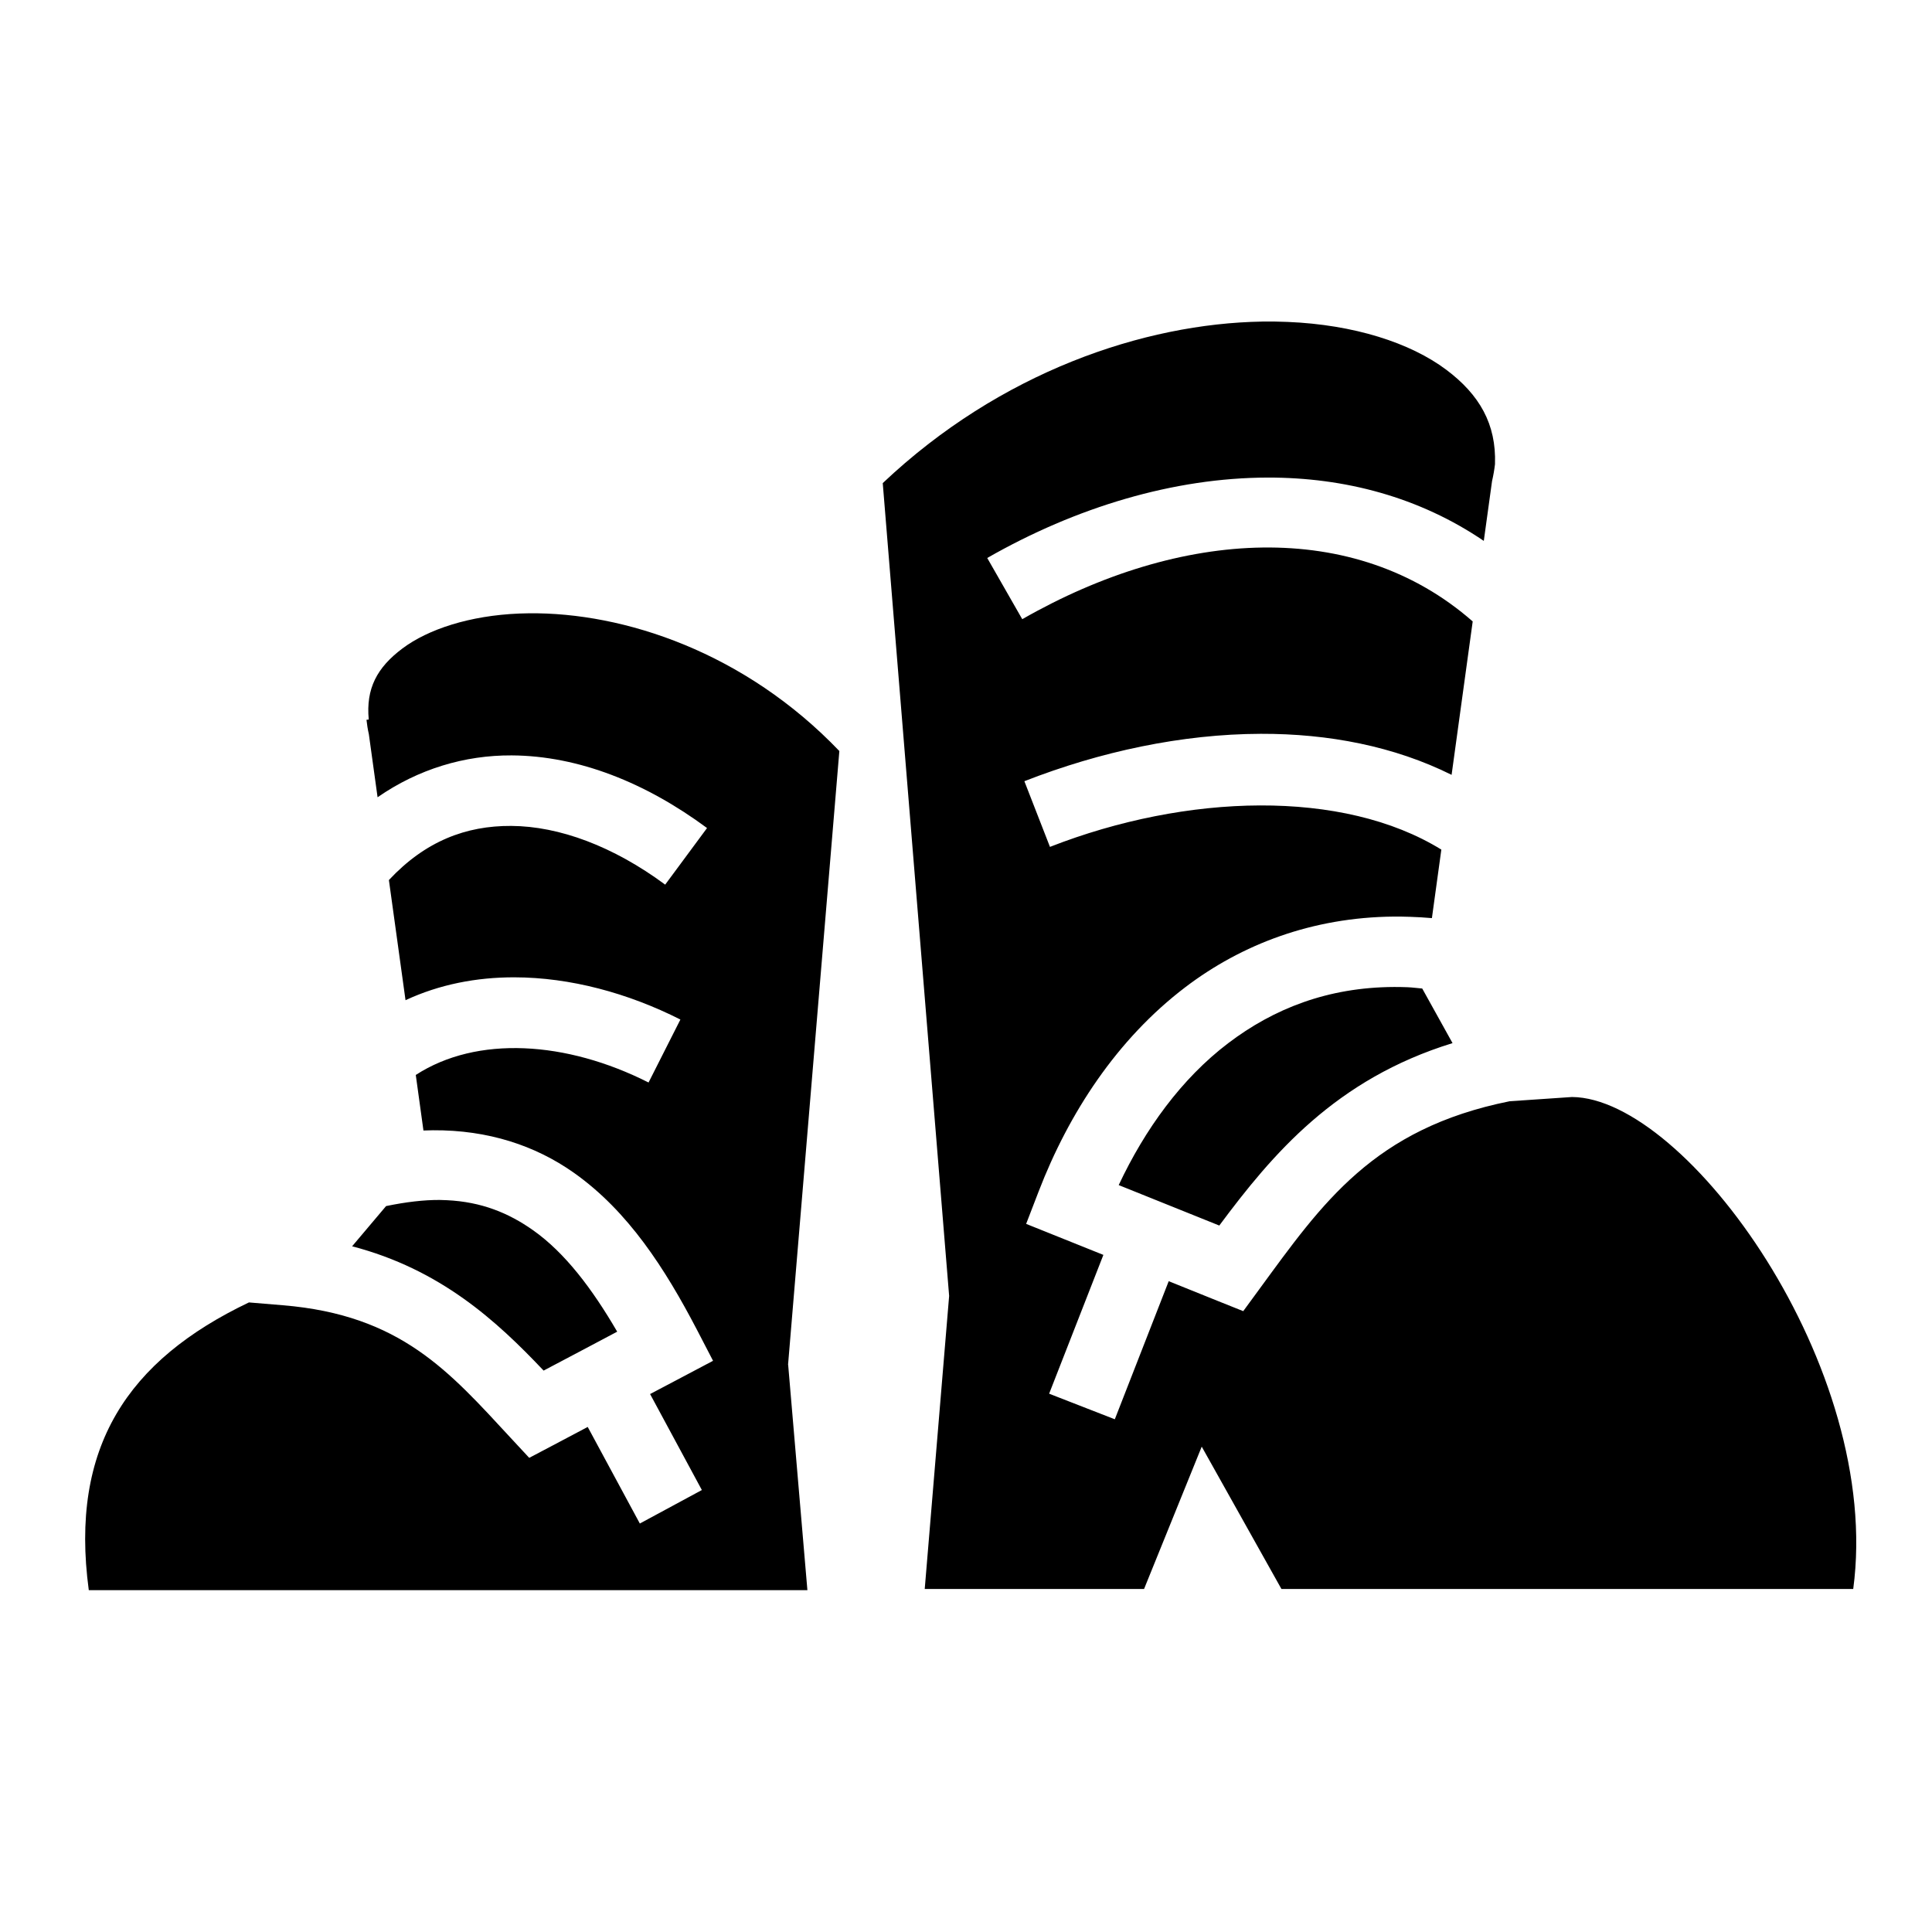
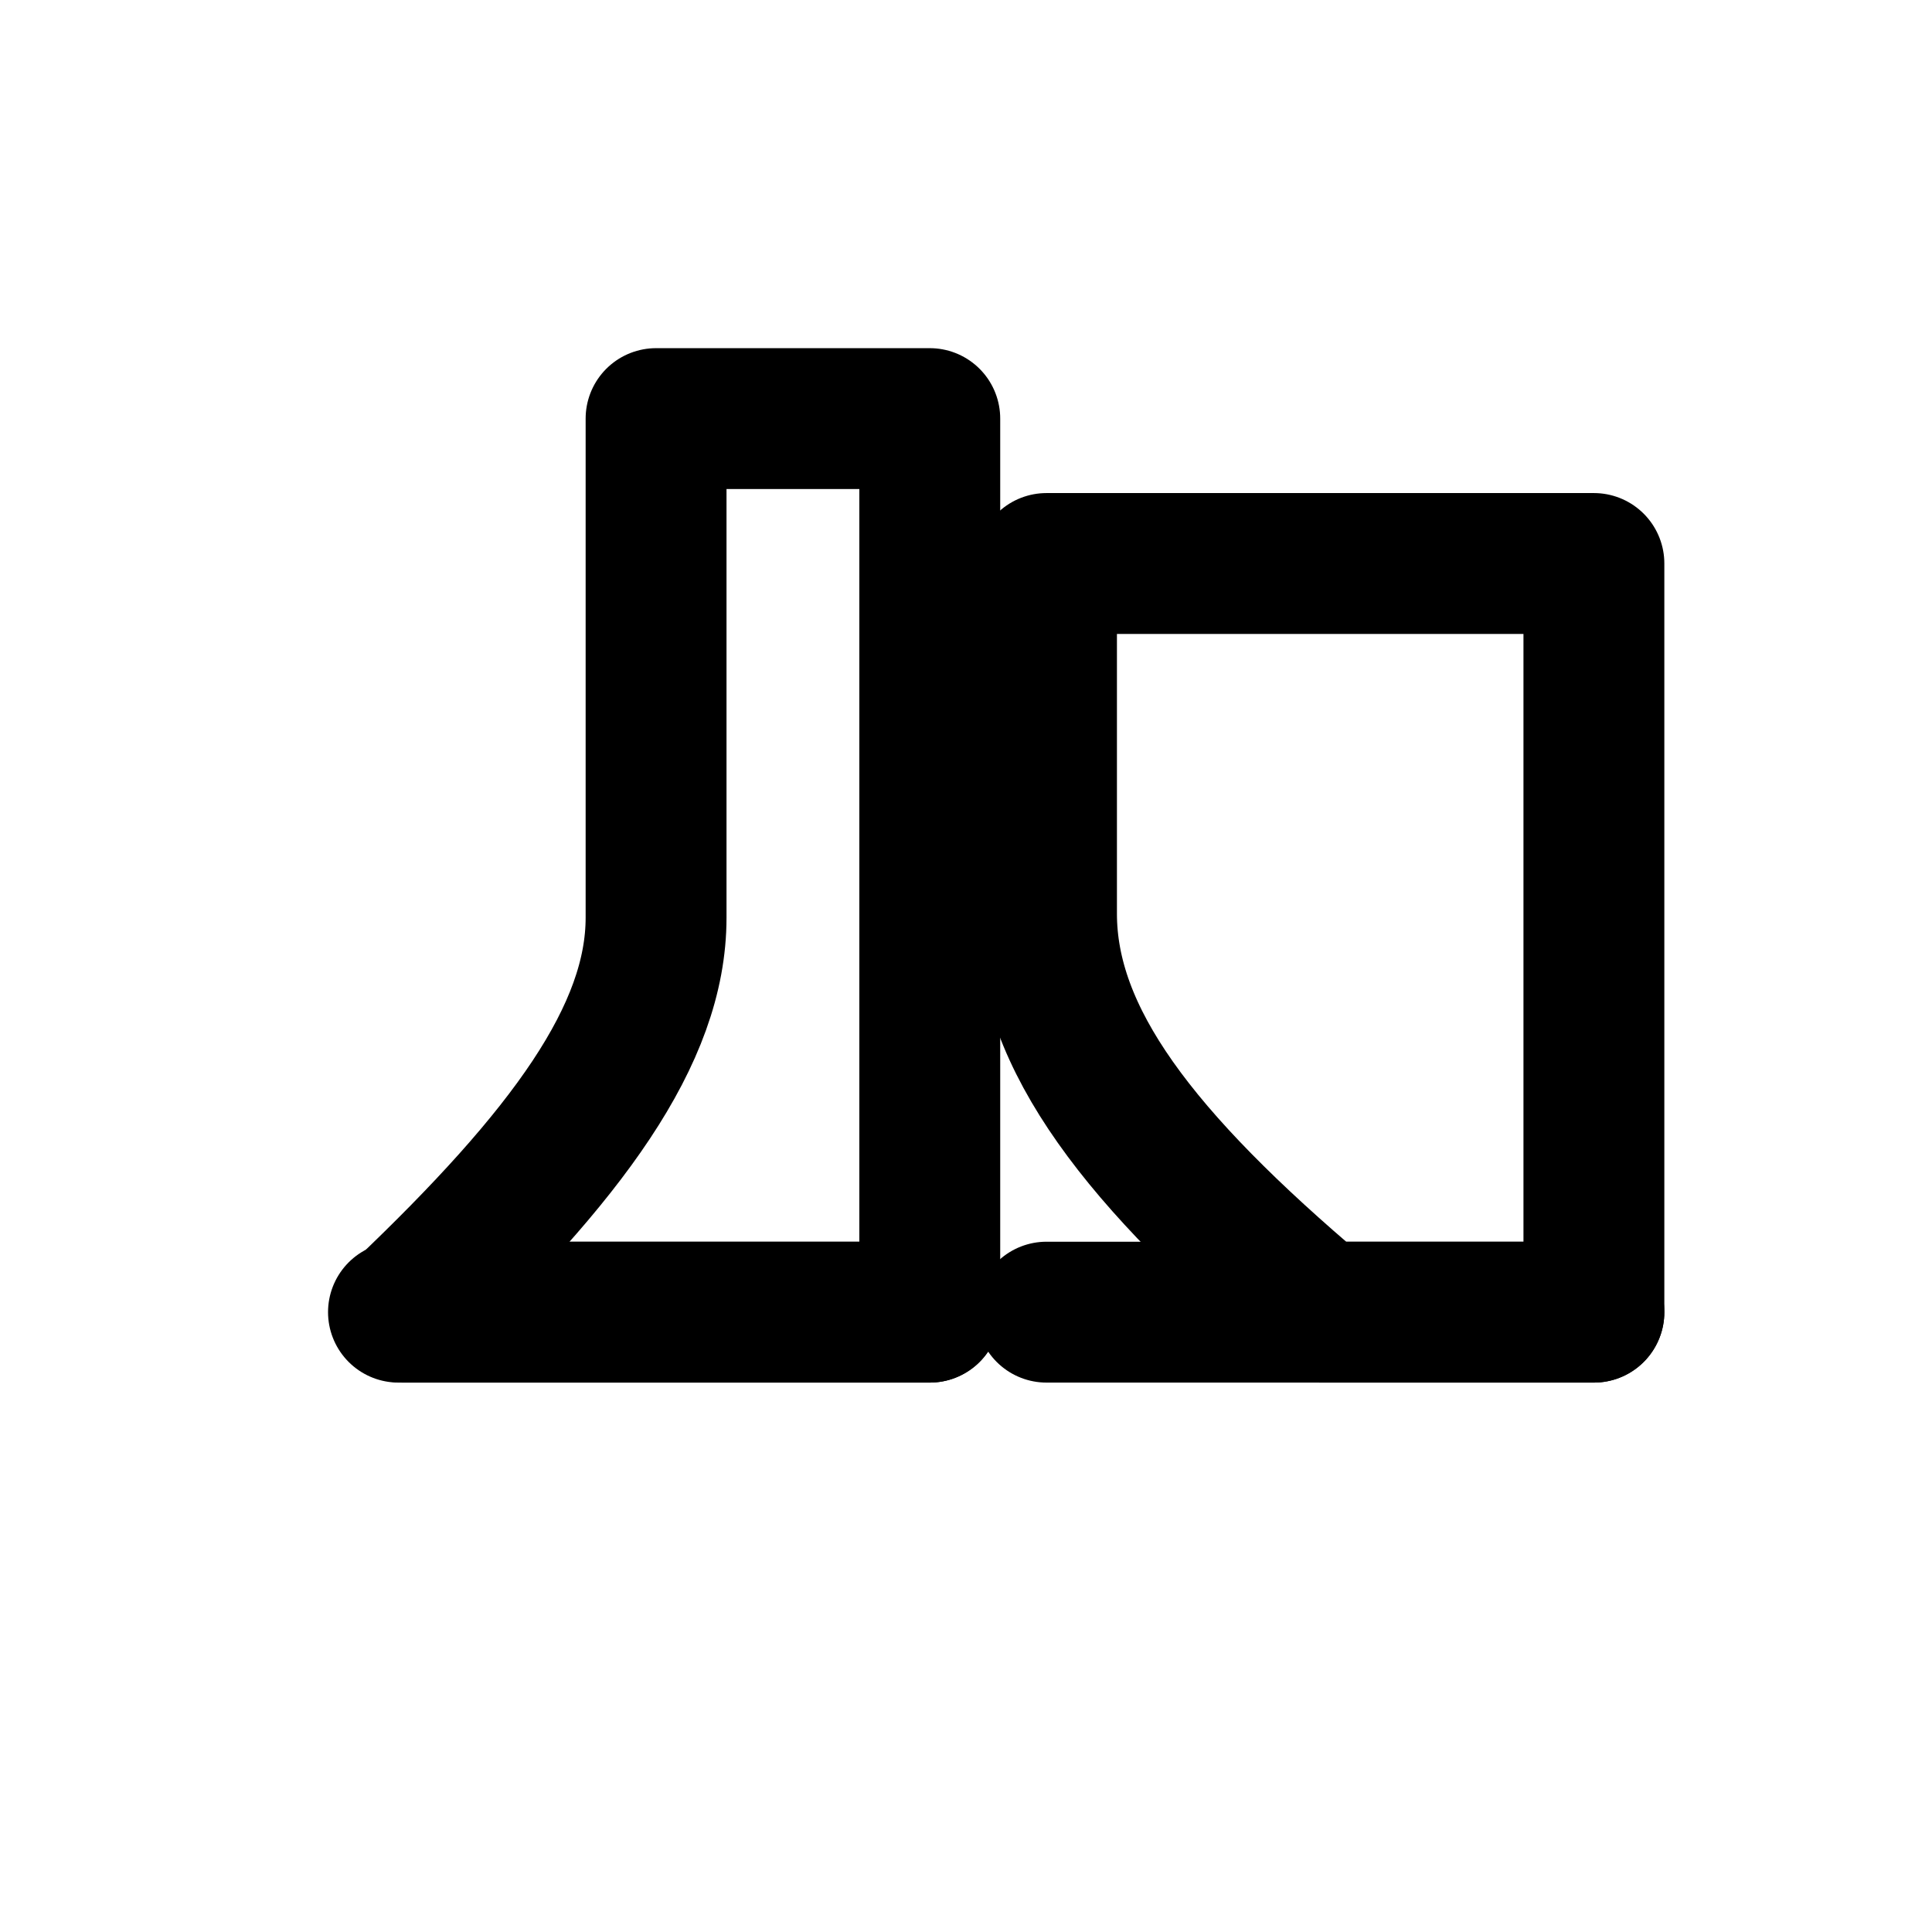
- <svg xmlns="http://www.w3.org/2000/svg" viewBox="0 0 512 512">
-   <path fill="currentColor" d="M334.5 85.22c-31.403.523-69.44 13.372-100.563 42.81l17.594 215.407-6.468 77.657h58.125l15.282-37.72 21.124 37.72h151.53c7.896-58.587-44.23-130.167-74.53-130.375l-16.53 1.124c-36.103 7.265-49.647 27.03-66.314 49.78l-4.28 5.845-6.72-2.69-13.03-5.25-14.283 36.595-17.406-6.78 14.376-36.783-11.906-4.78-8.563-3.438 3.313-8.594c7.98-20.727 20.735-40.35 38.906-54.156 14.907-11.326 33.593-18.483 55.156-18.688 1.438-.013 2.88.014 4.344.063 1.917.063 3.856.167 5.813.343l2.5-18.157c-26.083-16.097-67.526-14.873-103.72-.72l-6.78-17.405c20.11-7.864 41.785-12.5 62.655-12.56 17.98-.054 35.357 3.307 50.563 10.874l5.593-40.656c-31.286-27.418-77.42-24.612-119.374-.594l-9.28-16.22c23.566-13.49 49.485-21.265 74.312-21.31 20.46-.04 40.183 5.176 57.28 16.78l2.188-15.844c.354-1.526.61-3.013.78-4.47.002-.02 0-.04.002-.06.357-10.548-4.066-18.356-12.938-25-9.483-7.103-24.383-11.937-42.03-12.657-2.207-.09-4.44-.132-6.72-.094zm-194.406 77.31c-.838.01-1.678.03-2.5.064-13.162.537-24.16 4.175-30.938 9.25-6.776 5.075-9.702 10.64-8.937 18.844l-.595.062c.132 1.234.324 2.514.625 3.813l2.313 16.718c10.807-7.494 23.1-11.163 35.53-11.093 17.786.102 35.61 7.284 51.782 19.25l-11.094 15c-13.73-10.16-28.064-15.49-40.81-15.562-11.988-.068-22.776 4.042-32.407 14.344l4.406 31.843c8.974-4.182 18.787-6.078 28.843-6.063 14.792.022 30.092 4.157 44 11.188l-8.438 16.687c-21.797-11.02-45.487-12.505-61.688-2l2.032 14.72c.837-.03 1.677-.058 2.5-.064 14.633-.1 27.16 4.06 37.343 11.25 14.48 10.227 24.226 25.514 32.625 41.595l4.28 8.25-8.218 4.344-8.47 4.467L186 394.875l-16.438 8.875-13.812-25.594-9.156 4.844-6.344 3.344-4.875-5.25c-16.32-17.62-29.136-32.608-60.406-35.188l-9-.75c-32.087 15.312-47.556 38.284-42.44 76.25h190.44l-5.095-59.687-.03-.064 13.593-162.625c-24.97-26.094-56.98-36.796-82.344-36.5zm229.344 99.032c-17.593.075-31.926 5.756-43.97 14.907-12.36 9.39-22.03 22.778-29 37.592l26.657 10.72c14.056-18.898 30.816-38.795 61.813-48.344l-8.032-14.47c-1.3-.105-2.638-.295-3.906-.343-1.202-.045-2.39-.067-3.563-.063zM116.594 318c-4.288-.028-9.038.543-14.28 1.625l-9 10.656c23.388 6.11 38.254 19.727 50.75 32.94l10.655-5.626 8.843-4.688c-6.628-11.382-13.846-20.917-22.282-26.875-6.494-4.586-13.685-7.535-22.874-7.967-.593-.028-1.2-.06-1.812-.063z" />
+ <svg xmlns="http://www.w3.org/2000/svg" width="24" height="24" viewBox="0 0 24 24" fill="none">
+   <path d="M8.15 5.2v6.2c0 1.45-1.1 2.95-3.15 4.9h6.55V5.2H8.15Z" stroke="currentColor" stroke-width="1.75" stroke-linecap="round" stroke-linejoin="round" />
+   <path d="M13 7v4.35c0 1.55 1.15 3.05 3.4 4.95H19.8V7H13Z" stroke="currentColor" stroke-width="1.75" stroke-linecap="round" stroke-linejoin="round" />
+   <path d="M4.95 16.3h6.6M13 16.3h6.8" stroke="currentColor" stroke-width="1.75" stroke-linecap="round" stroke-linejoin="round" />
</svg>
